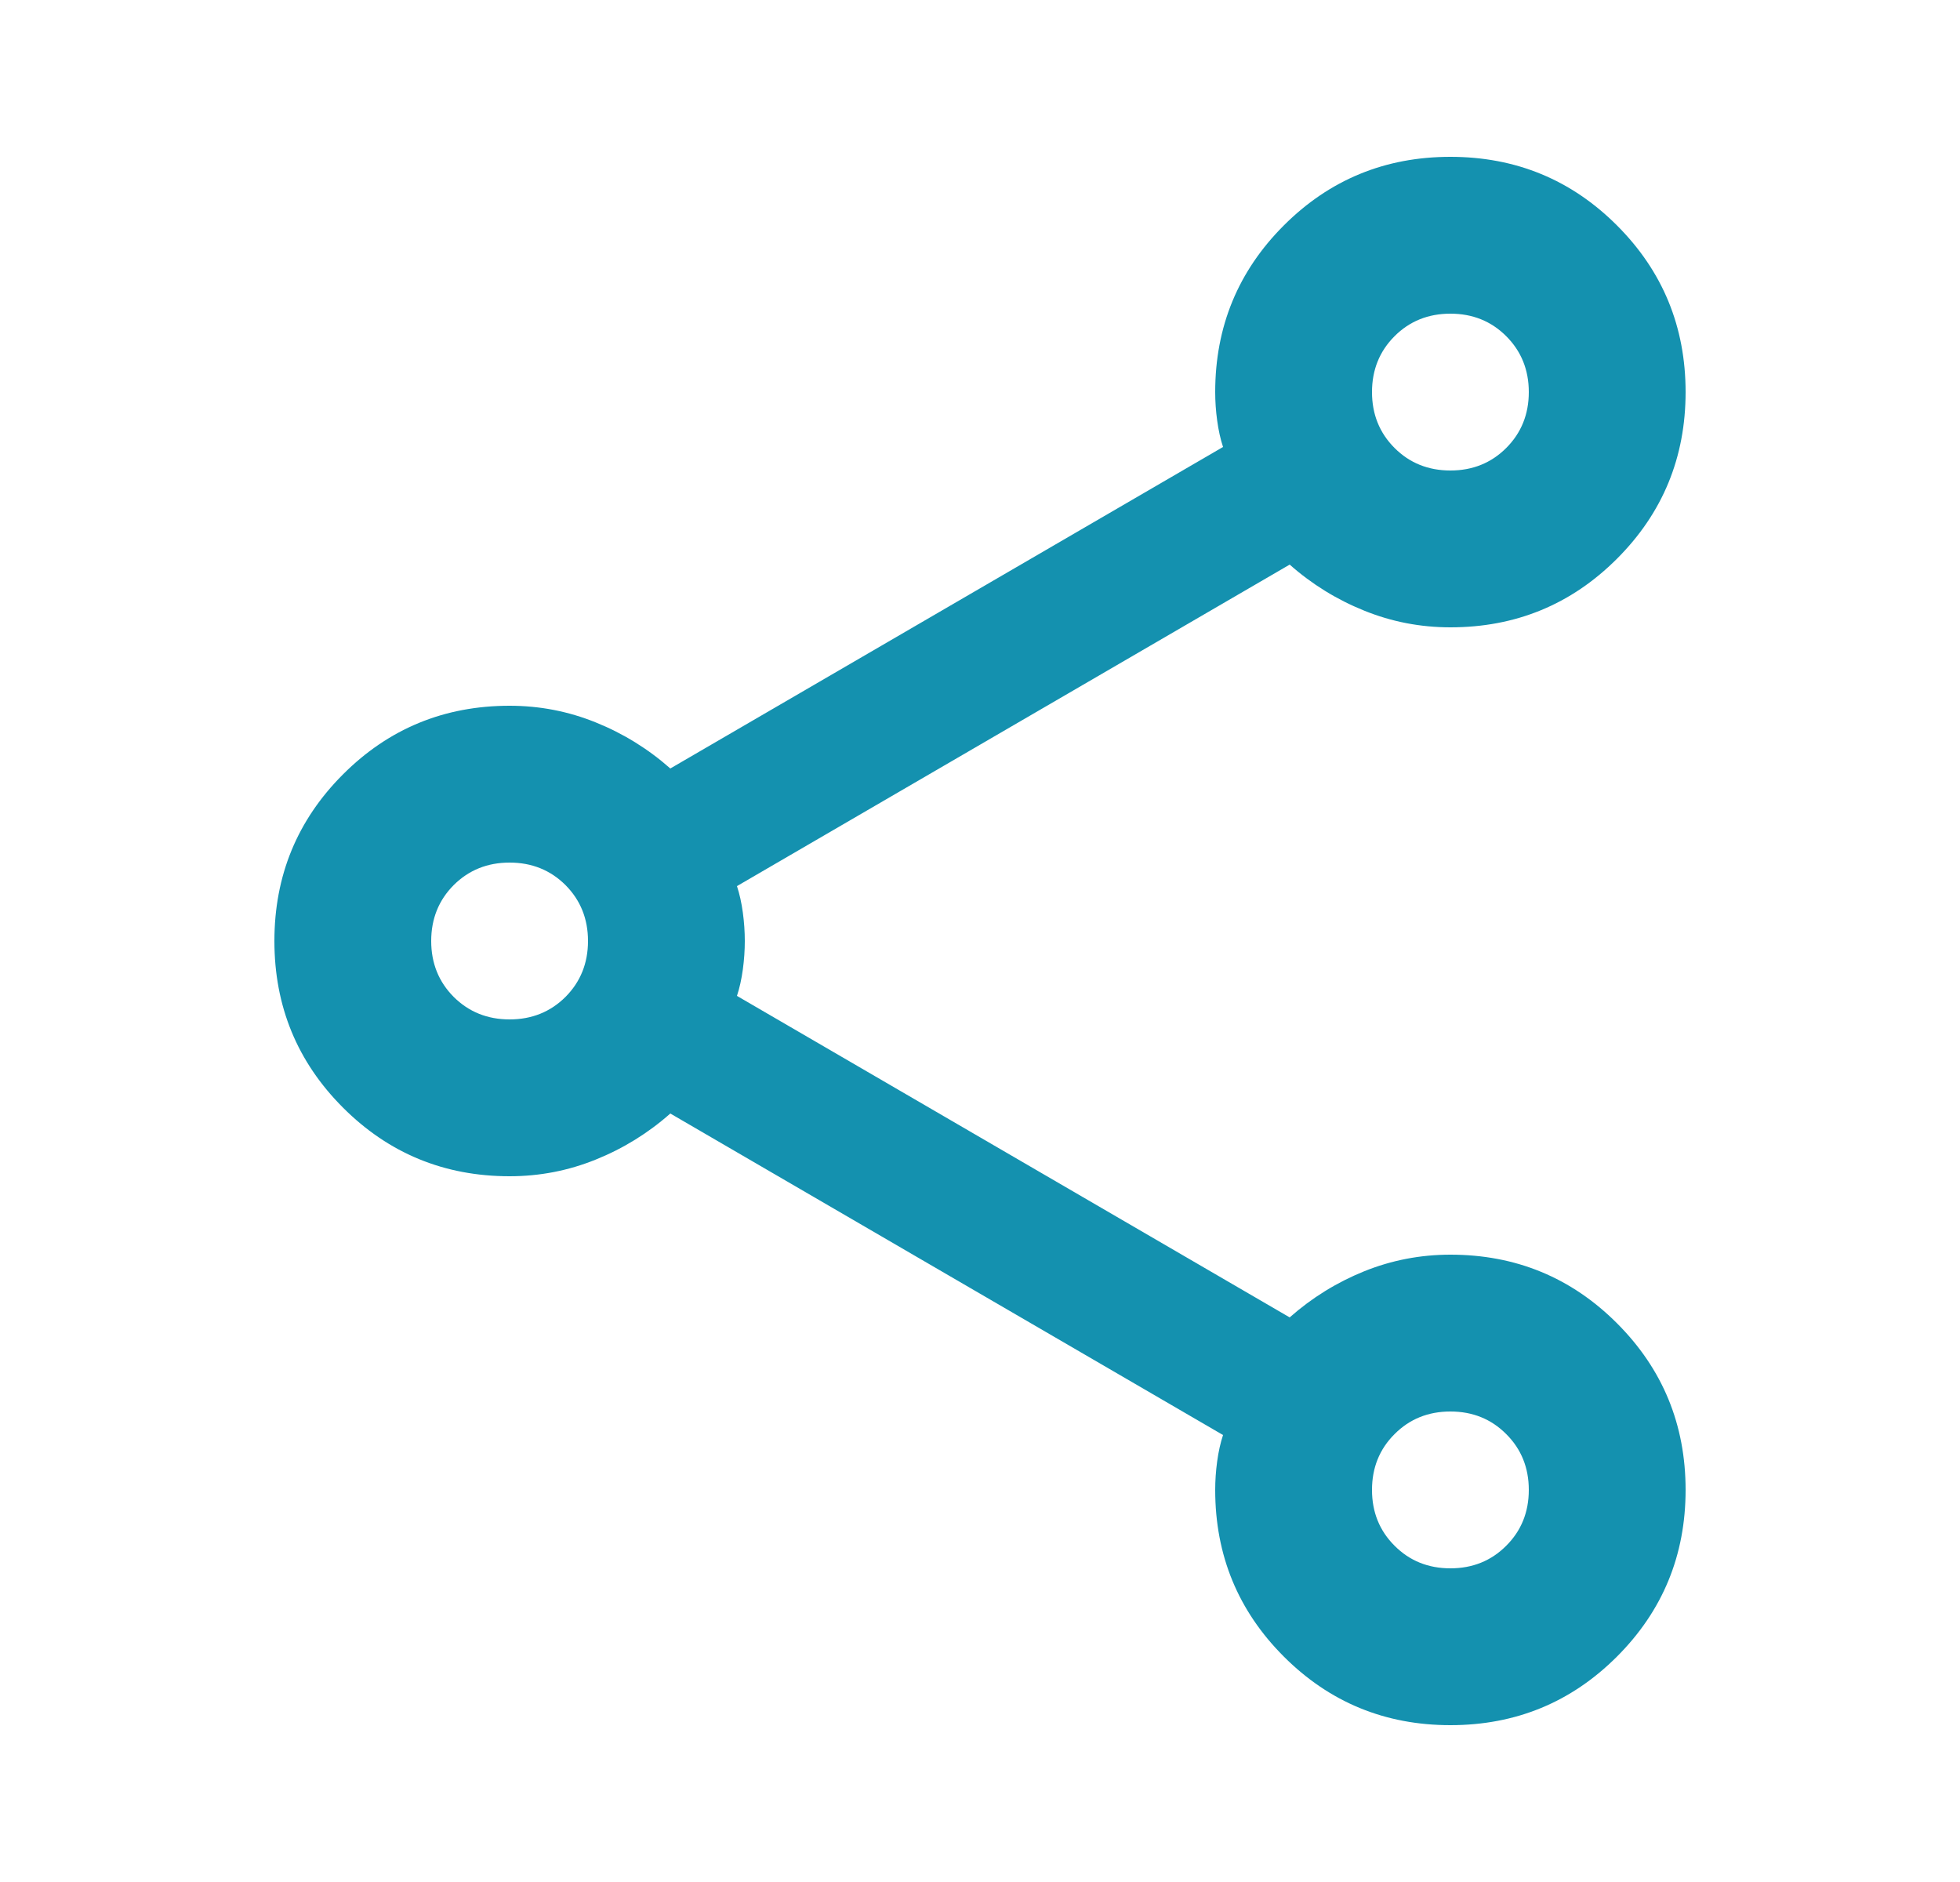
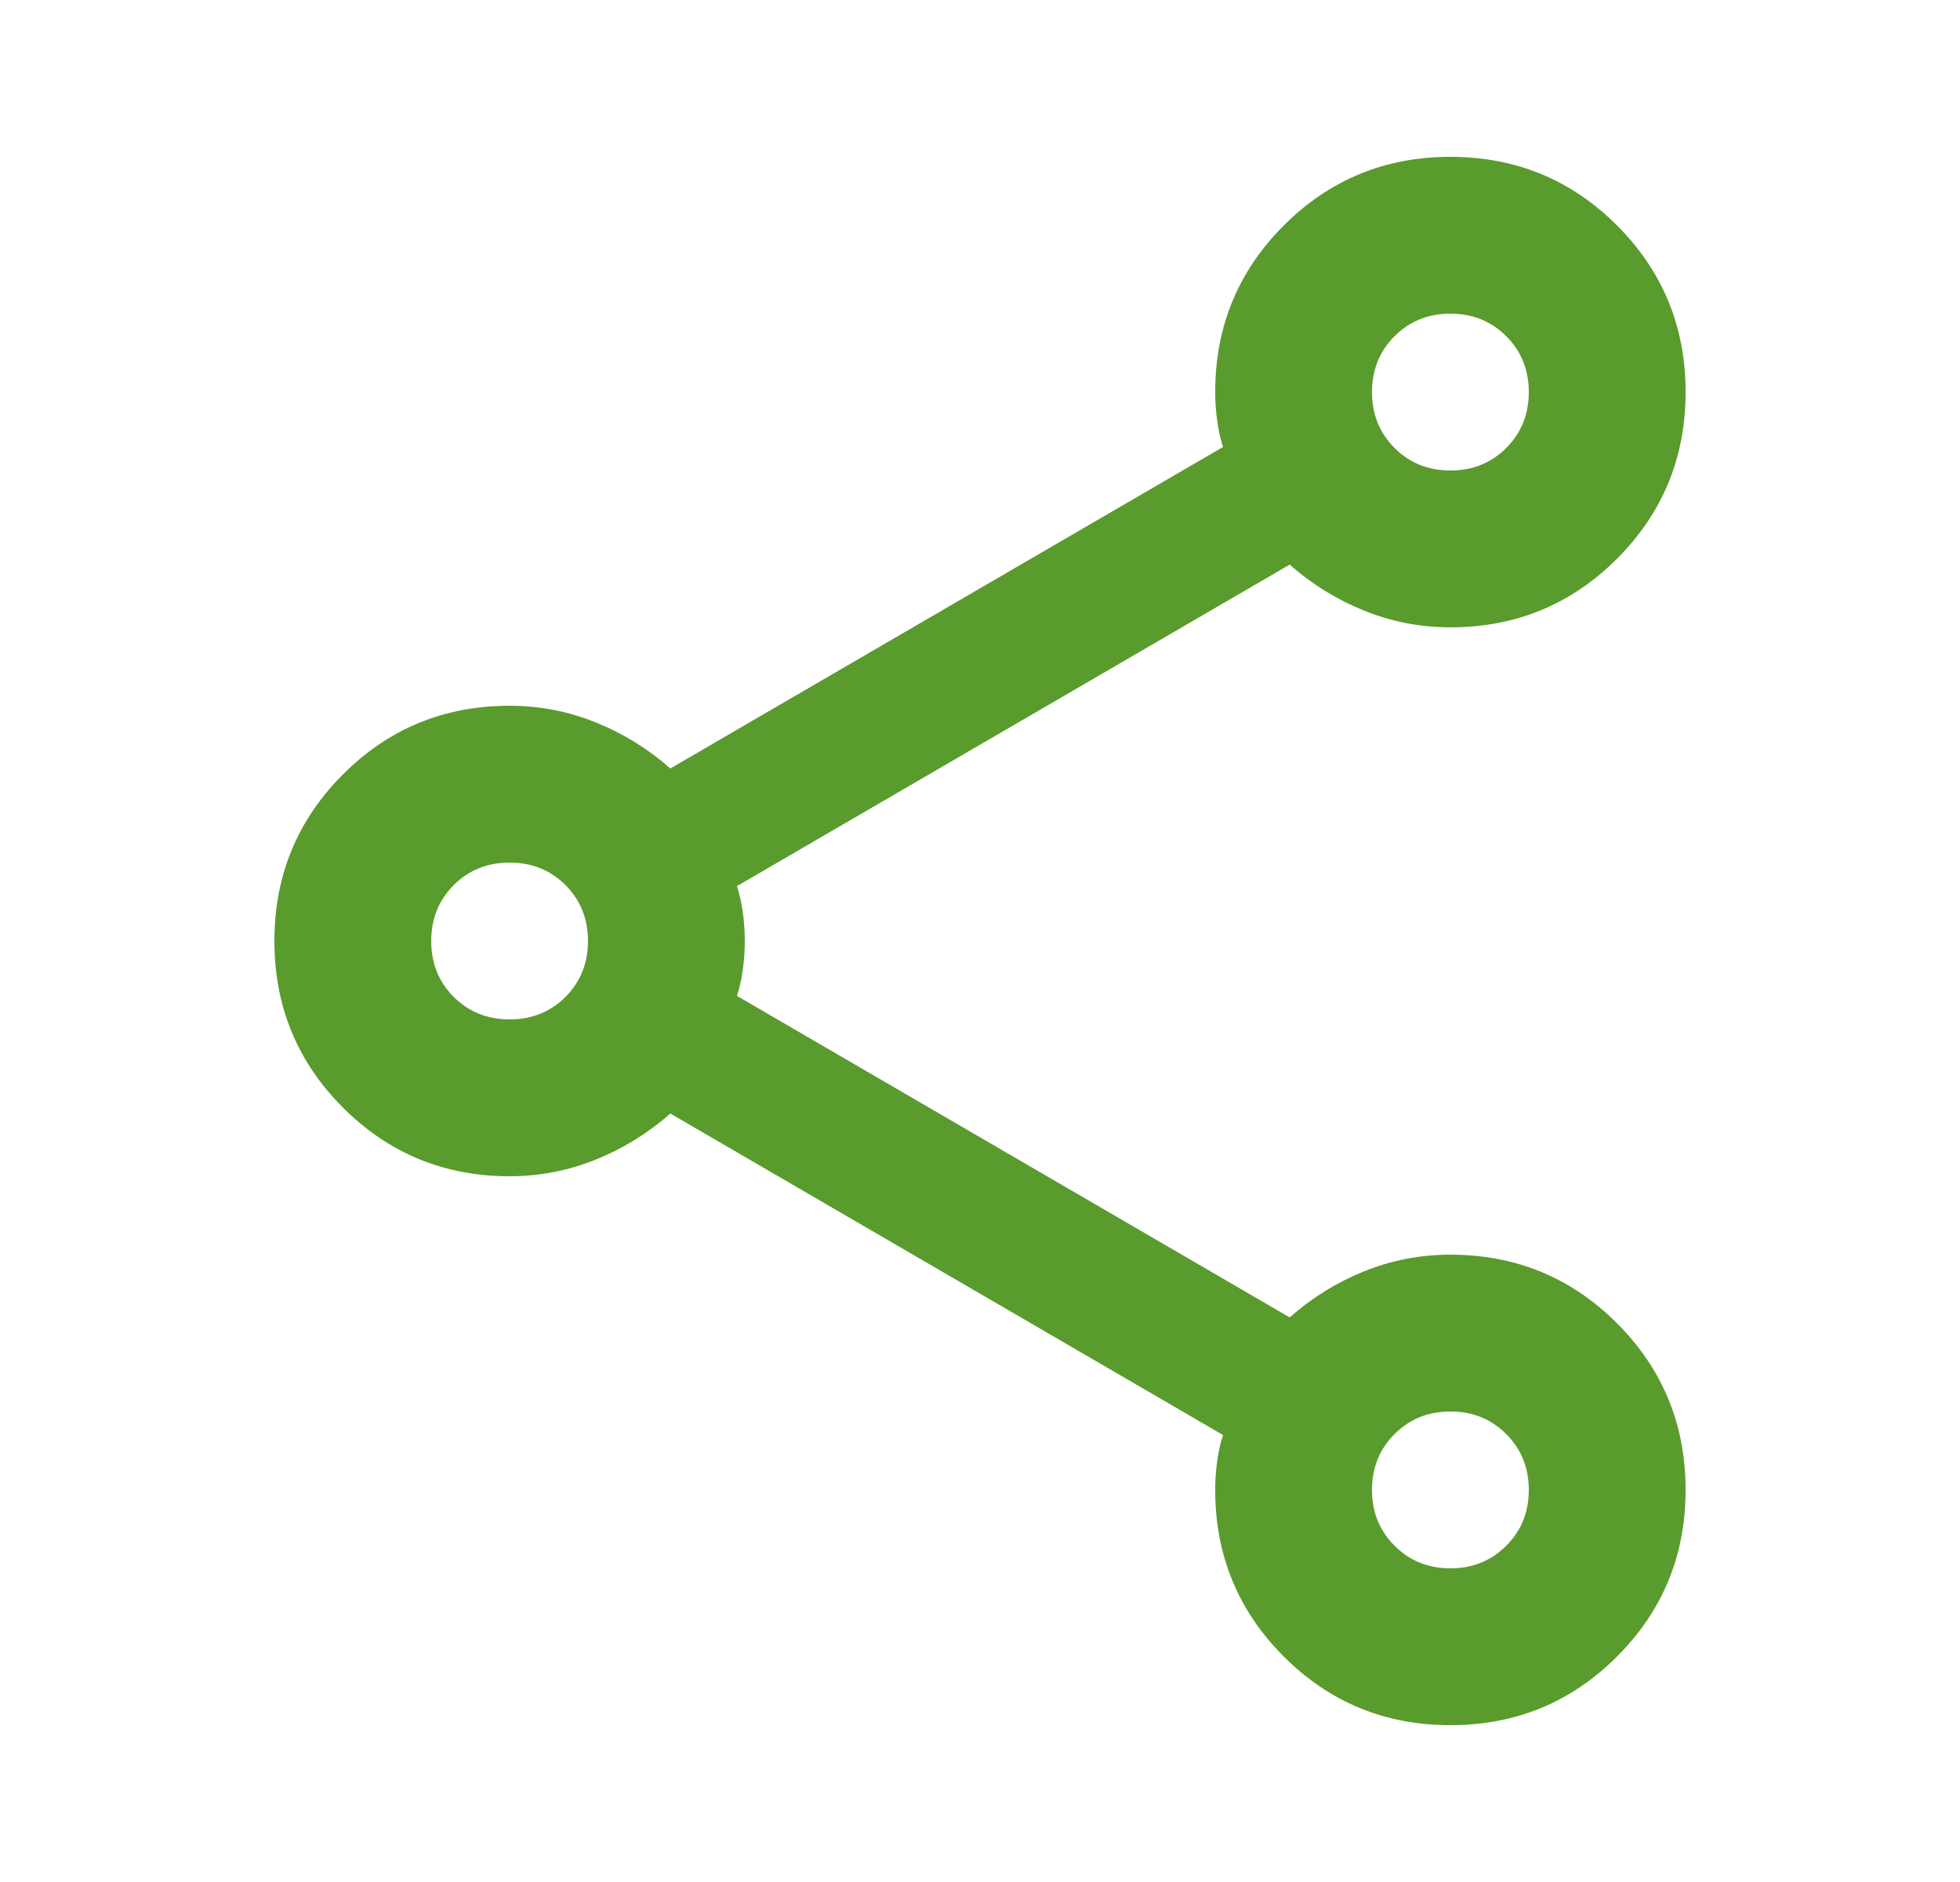
<svg xmlns="http://www.w3.org/2000/svg" width="25" height="24" viewBox="0 0 25 24" fill="none">
-   <path d="M18.5 22C17.667 22 16.958 21.708 16.375 21.125C15.792 20.542 15.5 19.833 15.5 19C15.5 18.883 15.508 18.762 15.525 18.637C15.542 18.512 15.567 18.4 15.6 18.3L8.55 14.2C8.267 14.45 7.95 14.646 7.6 14.787C7.25 14.929 6.883 15 6.5 15C5.667 15 4.958 14.708 4.375 14.125C3.792 13.542 3.5 12.833 3.5 12C3.5 11.167 3.792 10.458 4.375 9.875C4.958 9.292 5.667 9 6.5 9C6.883 9 7.25 9.071 7.6 9.213C7.95 9.354 8.267 9.55 8.55 9.8L15.6 5.7C15.567 5.6 15.542 5.487 15.525 5.362C15.508 5.237 15.5 5.117 15.5 5C15.5 4.167 15.792 3.458 16.375 2.875C16.958 2.292 17.667 2 18.5 2C19.333 2 20.042 2.292 20.625 2.875C21.208 3.458 21.5 4.167 21.5 5C21.5 5.833 21.208 6.542 20.625 7.125C20.042 7.708 19.333 8 18.5 8C18.117 8 17.75 7.929 17.4 7.787C17.05 7.646 16.733 7.45 16.45 7.2L9.4 11.3C9.433 11.4 9.458 11.512 9.475 11.637C9.492 11.762 9.5 11.883 9.5 12C9.5 12.117 9.492 12.238 9.475 12.363C9.458 12.488 9.433 12.6 9.4 12.7L16.45 16.8C16.733 16.55 17.05 16.354 17.4 16.212C17.75 16.071 18.117 16 18.5 16C19.333 16 20.042 16.292 20.625 16.875C21.208 17.458 21.5 18.167 21.5 19C21.5 19.833 21.208 20.542 20.625 21.125C20.042 21.708 19.333 22 18.5 22ZM18.5 6C18.783 6 19.021 5.904 19.212 5.713C19.404 5.521 19.5 5.283 19.5 5C19.5 4.717 19.404 4.479 19.212 4.287C19.021 4.096 18.783 4 18.5 4C18.217 4 17.979 4.096 17.788 4.287C17.596 4.479 17.5 4.717 17.5 5C17.5 5.283 17.596 5.521 17.788 5.713C17.979 5.904 18.217 6 18.5 6ZM6.5 13C6.783 13 7.021 12.904 7.213 12.713C7.404 12.521 7.5 12.283 7.5 12C7.5 11.717 7.404 11.479 7.213 11.287C7.021 11.096 6.783 11 6.5 11C6.217 11 5.979 11.096 5.787 11.287C5.596 11.479 5.5 11.717 5.5 12C5.5 12.283 5.596 12.521 5.787 12.713C5.979 12.904 6.217 13 6.5 13ZM18.5 20C18.783 20 19.021 19.904 19.212 19.712C19.404 19.521 19.5 19.283 19.5 19C19.5 18.717 19.404 18.479 19.212 18.288C19.021 18.096 18.783 18 18.5 18C18.217 18 17.979 18.096 17.788 18.288C17.596 18.479 17.5 18.717 17.5 19C17.5 19.283 17.596 19.521 17.788 19.712C17.979 19.904 18.217 20 18.5 20Z" fill="#1491AF" />
+   <path d="M18.5 22C17.667 22 16.958 21.708 16.375 21.125C15.792 20.542 15.5 19.833 15.5 19C15.5 18.883 15.508 18.762 15.525 18.637C15.542 18.512 15.567 18.4 15.6 18.3L8.55 14.2C8.267 14.45 7.95 14.646 7.6 14.787C7.25 14.929 6.883 15 6.5 15C5.667 15 4.958 14.708 4.375 14.125C3.792 13.542 3.5 12.833 3.5 12C3.5 11.167 3.792 10.458 4.375 9.875C4.958 9.292 5.667 9 6.5 9C6.883 9 7.25 9.071 7.6 9.213C7.95 9.354 8.267 9.55 8.55 9.8L15.6 5.7C15.567 5.6 15.542 5.487 15.525 5.362C15.508 5.237 15.5 5.117 15.5 5C15.5 4.167 15.792 3.458 16.375 2.875C16.958 2.292 17.667 2 18.5 2C19.333 2 20.042 2.292 20.625 2.875C21.208 3.458 21.5 4.167 21.5 5C21.5 5.833 21.208 6.542 20.625 7.125C20.042 7.708 19.333 8 18.5 8C18.117 8 17.75 7.929 17.4 7.787C17.05 7.646 16.733 7.45 16.45 7.2L9.4 11.3C9.433 11.4 9.458 11.512 9.475 11.637C9.492 11.762 9.5 11.883 9.5 12C9.5 12.117 9.492 12.238 9.475 12.363C9.458 12.488 9.433 12.6 9.4 12.7L16.45 16.8C16.733 16.55 17.05 16.354 17.4 16.212C17.75 16.071 18.117 16 18.5 16C19.333 16 20.042 16.292 20.625 16.875C21.208 17.458 21.5 18.167 21.5 19C21.5 19.833 21.208 20.542 20.625 21.125C20.042 21.708 19.333 22 18.5 22ZM18.5 6C18.783 6 19.021 5.904 19.212 5.713C19.404 5.521 19.5 5.283 19.5 5C19.5 4.717 19.404 4.479 19.212 4.287C19.021 4.096 18.783 4 18.5 4C18.217 4 17.979 4.096 17.788 4.287C17.596 4.479 17.5 4.717 17.5 5C17.5 5.283 17.596 5.521 17.788 5.713C17.979 5.904 18.217 6 18.5 6ZM6.5 13C6.783 13 7.021 12.904 7.213 12.713C7.404 12.521 7.5 12.283 7.5 12C7.5 11.717 7.404 11.479 7.213 11.287C7.021 11.096 6.783 11 6.5 11C6.217 11 5.979 11.096 5.787 11.287C5.596 11.479 5.5 11.717 5.5 12C5.5 12.283 5.596 12.521 5.787 12.713C5.979 12.904 6.217 13 6.5 13ZM18.5 20C18.783 20 19.021 19.904 19.212 19.712C19.404 19.521 19.5 19.283 19.5 19C19.5 18.717 19.404 18.479 19.212 18.288C19.021 18.096 18.783 18 18.5 18C18.217 18 17.979 18.096 17.788 18.288C17.596 18.479 17.5 18.717 17.5 19C17.5 19.283 17.596 19.521 17.788 19.712C17.979 19.904 18.217 20 18.5 20Z" fill="#5a9b2d" />
</svg>
